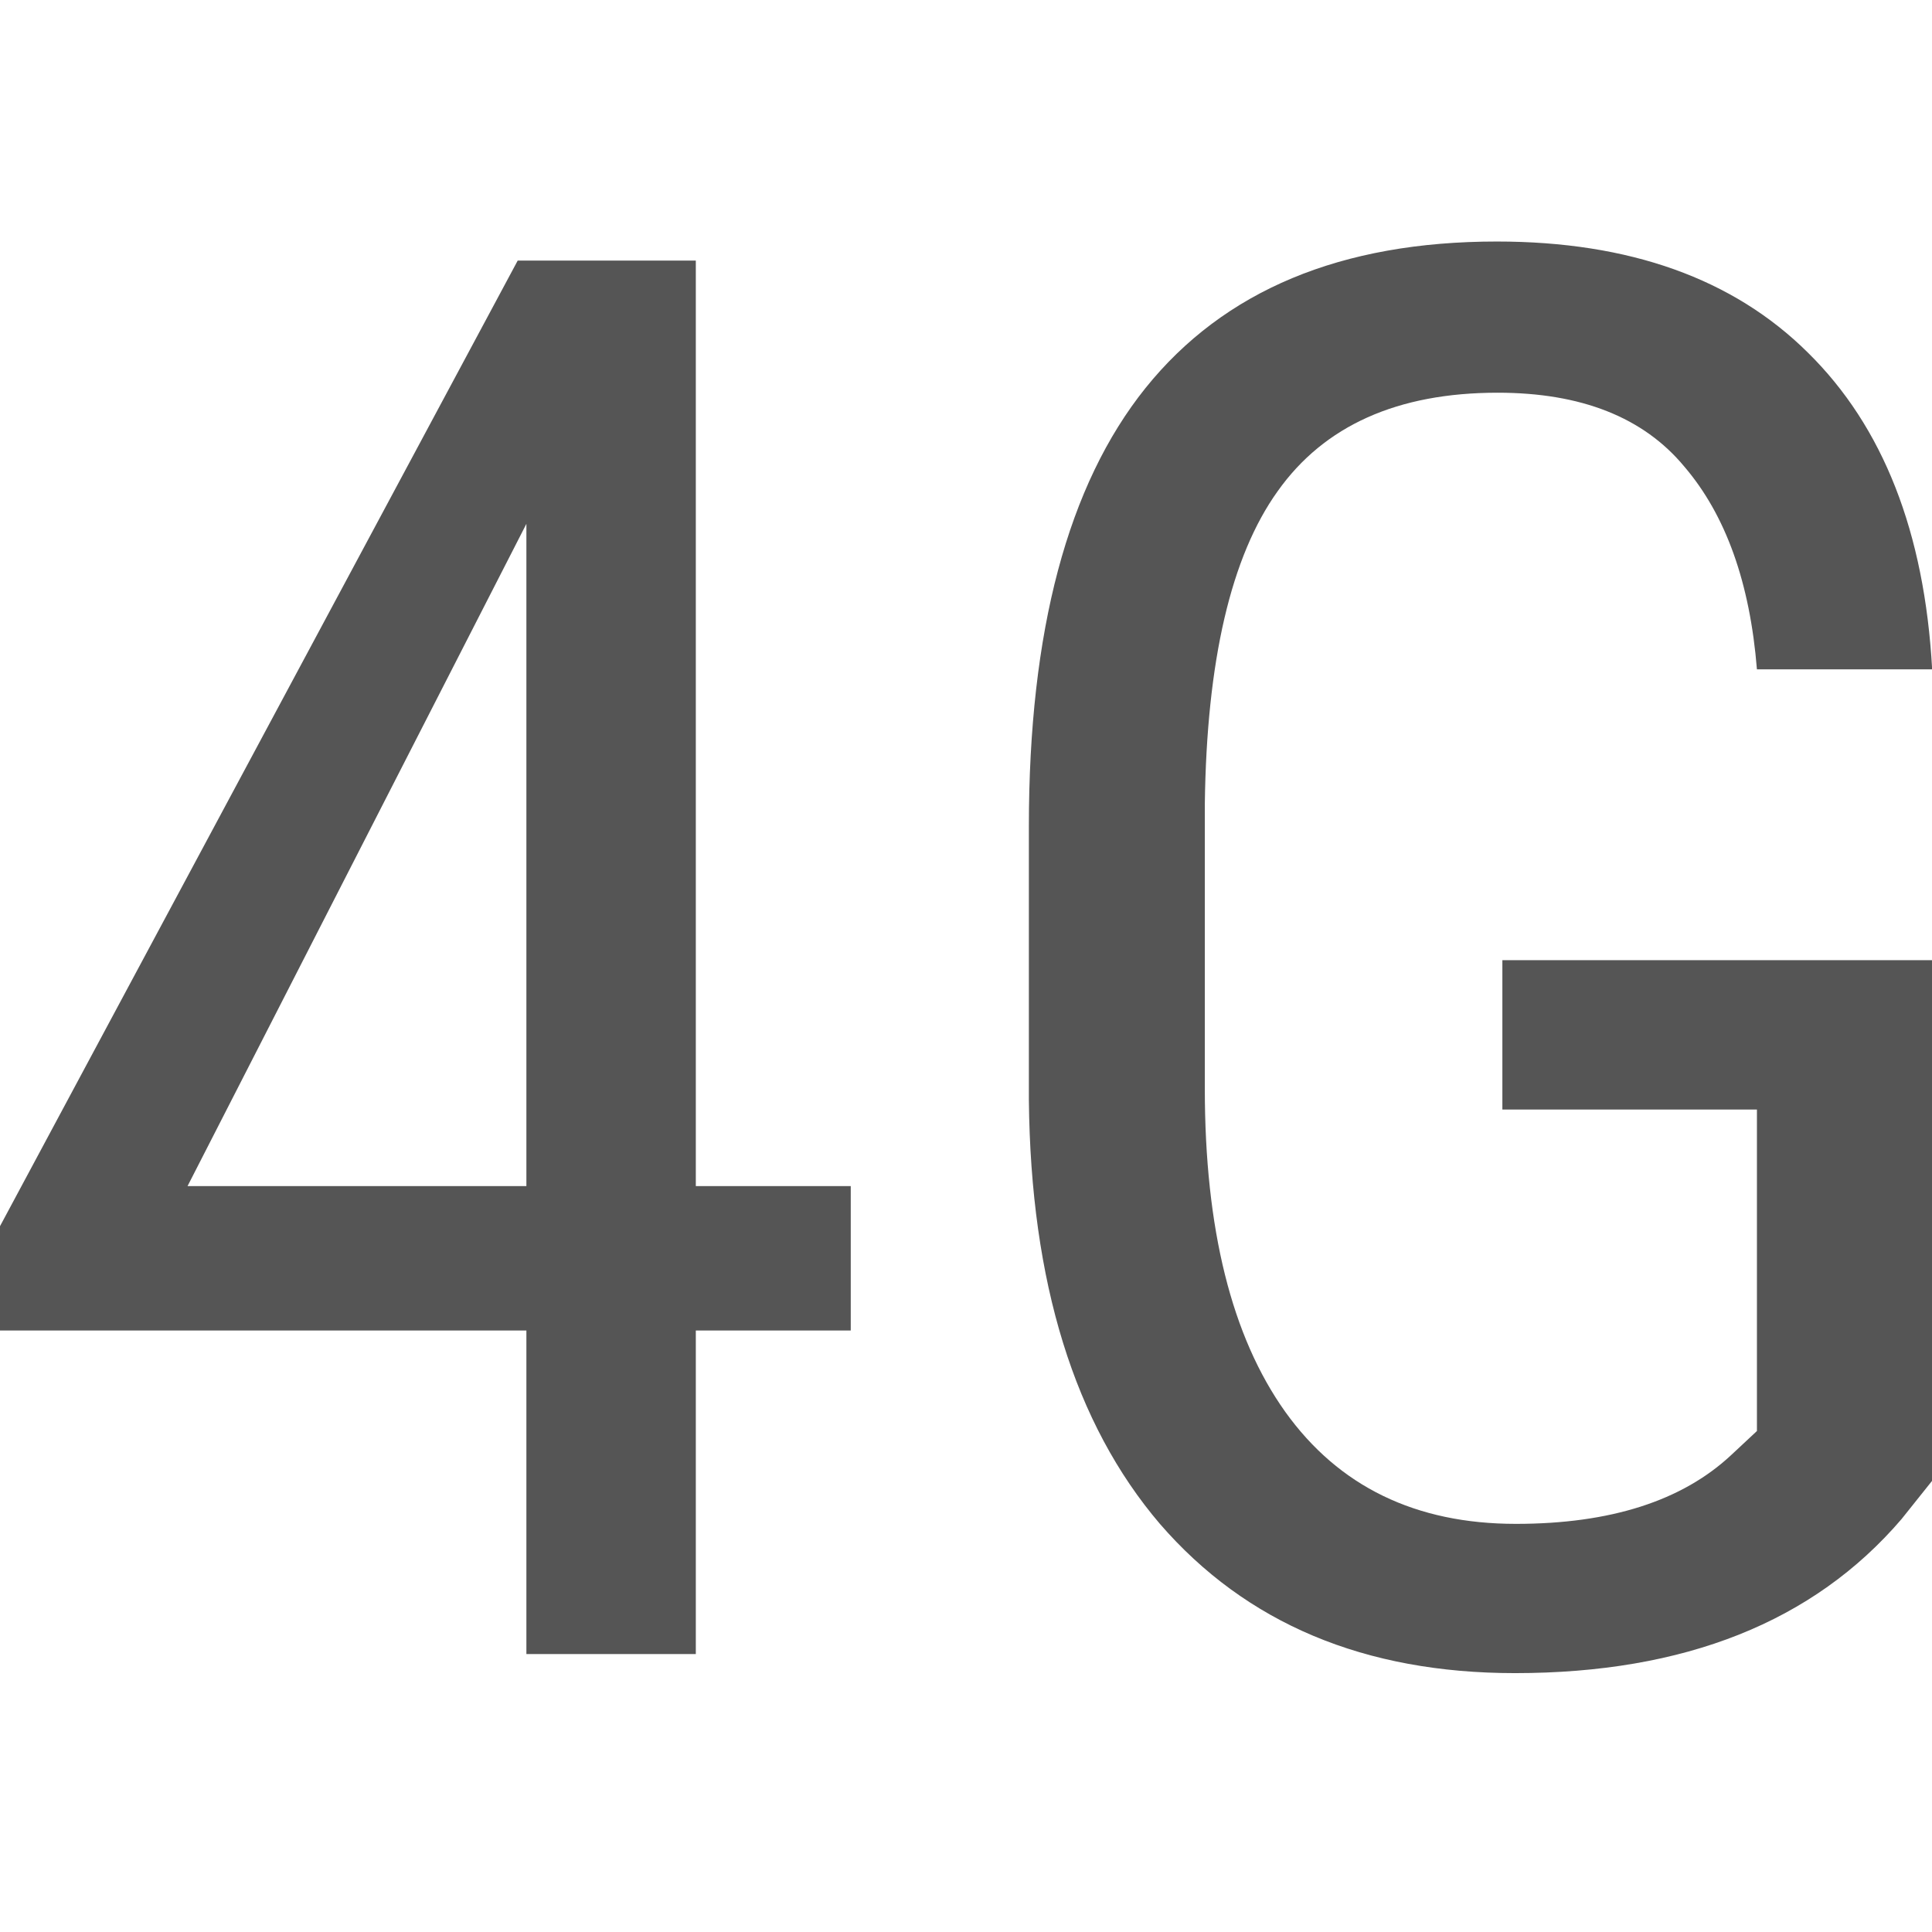
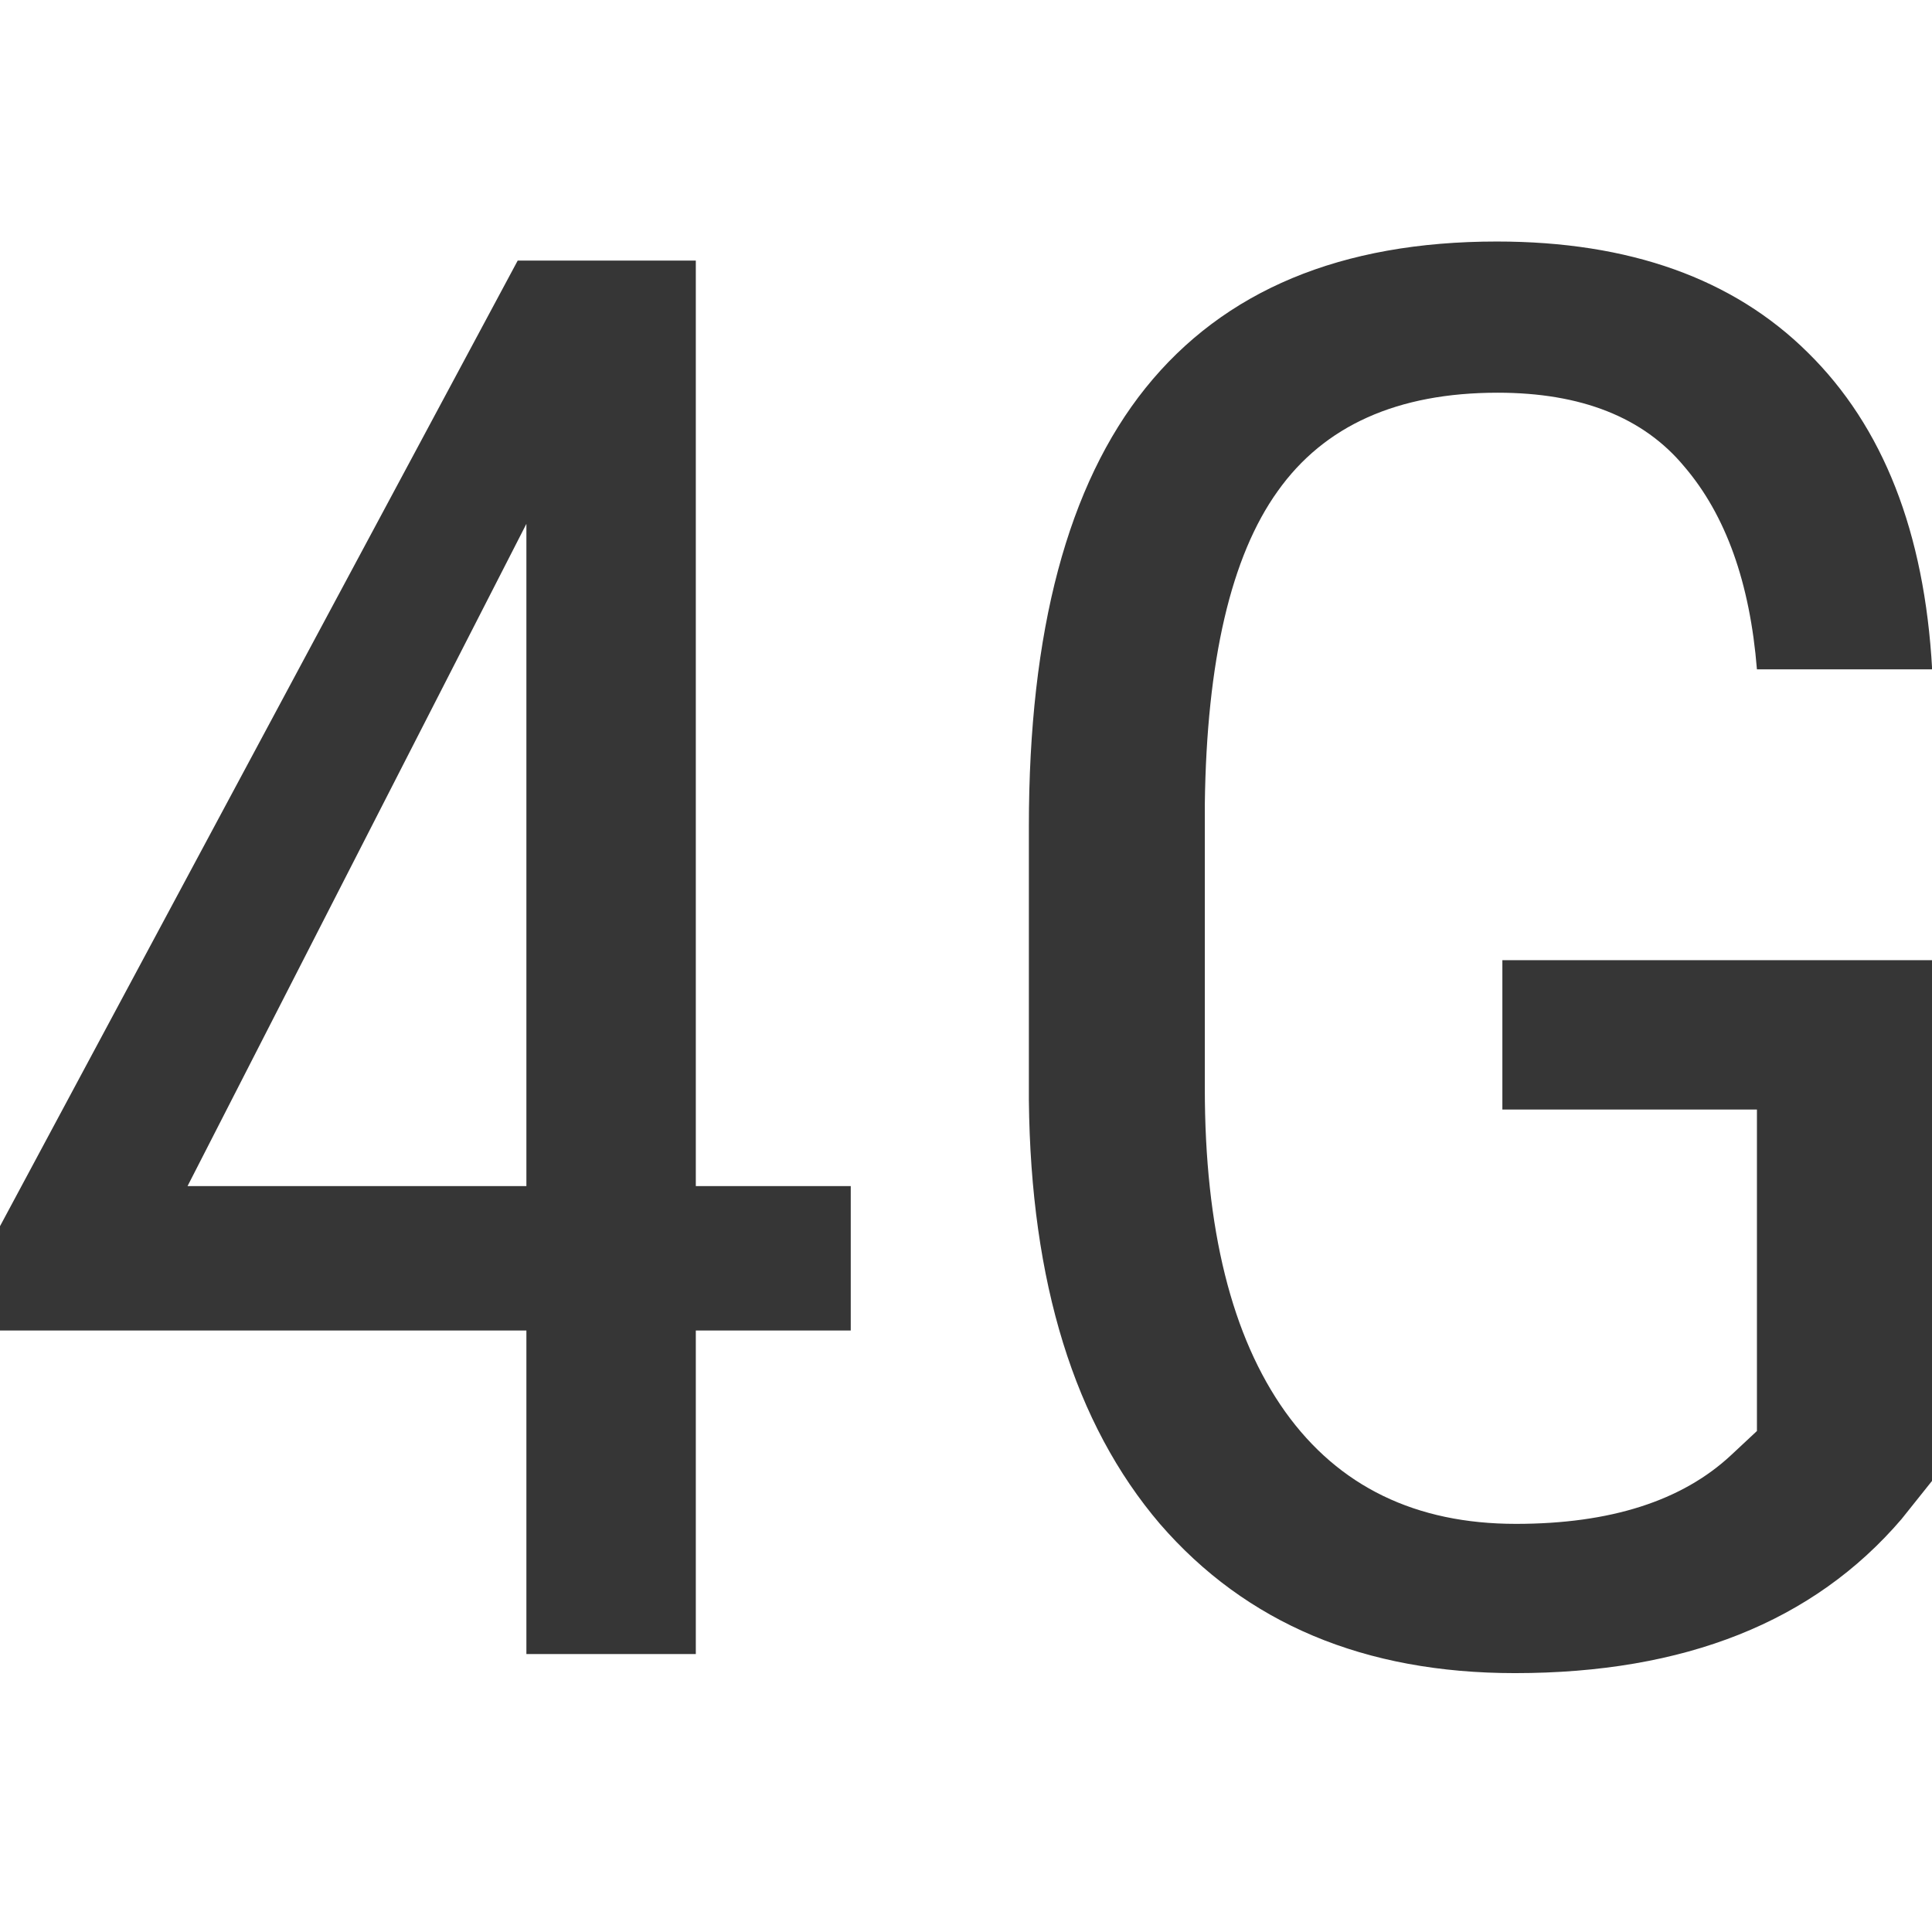
<svg xmlns="http://www.w3.org/2000/svg" width="16" height="16" viewBox="0 0 4.233 4.233" version="1.1" id="svg11945">
  <defs id="defs11942" />
-   <path id="path841" style="fill:#555555;fill-opacity:1" d="M 12.395 2 C 11.105 2 10.136 2.405 9.486 3.213 C 8.842 4.016 8.52 5.225 8.52 6.842 L 8.52 9.109 C 8.535 10.62 8.898 11.79 9.605 12.619 C 10.319 13.443 11.298 13.855 12.545 13.855 C 13.95 13.855 15.017 13.431 15.746 12.58 L 16 12.262 L 16 7.951 L 12.441 7.951 L 12.441 9.188 L 14.549 9.188 L 14.549 11.85 L 14.336 12.049 C 13.929 12.429 13.335 12.619 12.553 12.619 C 11.723 12.619 11.086 12.31 10.643 11.691 C 10.199 11.068 9.977 10.176 9.977 9.014 L 9.977 6.66 C 9.992 5.471 10.194 4.607 10.58 4.068 C 10.966 3.524 11.573 3.252 12.402 3.252 C 13.094 3.252 13.609 3.456 13.947 3.863 C 14.291 4.265 14.491 4.824 14.549 5.543 L 16 5.543 C 15.937 4.407 15.594 3.533 14.971 2.92 C 14.353 2.307 13.493 2 12.395 2 z M 4.287 2.158 L 0 10.154 L 0 11.018 L 4.359 11.018 L 4.359 13.697 L 5.762 13.697 L 5.762 11.018 L 7.045 11.018 L 7.045 9.822 L 5.762 9.822 L 5.762 2.158 L 4.287 2.158 z M 4.359 4.338 L 4.359 9.822 L 1.553 9.822 L 4.359 4.338 z " transform="scale(0.2645833)" />
+   <path id="path841" style="fill:#363636;fill-opacity:1" d="M 12.395 2 C 11.105 2 10.136 2.405 9.486 3.213 C 8.842 4.016 8.52 5.225 8.52 6.842 L 8.52 9.109 C 8.535 10.62 8.898 11.79 9.605 12.619 C 10.319 13.443 11.298 13.855 12.545 13.855 C 13.95 13.855 15.017 13.431 15.746 12.58 L 16 12.262 L 16 7.951 L 12.441 7.951 L 12.441 9.188 L 14.549 9.188 L 14.549 11.85 L 14.336 12.049 C 13.929 12.429 13.335 12.619 12.553 12.619 C 11.723 12.619 11.086 12.31 10.643 11.691 C 10.199 11.068 9.977 10.176 9.977 9.014 L 9.977 6.66 C 9.992 5.471 10.194 4.607 10.58 4.068 C 10.966 3.524 11.573 3.252 12.402 3.252 C 13.094 3.252 13.609 3.456 13.947 3.863 C 14.291 4.265 14.491 4.824 14.549 5.543 L 16 5.543 C 15.937 4.407 15.594 3.533 14.971 2.92 C 14.353 2.307 13.493 2 12.395 2 z M 4.287 2.158 L 0 10.154 L 0 11.018 L 4.359 11.018 L 4.359 13.697 L 5.762 13.697 L 5.762 11.018 L 7.045 11.018 L 7.045 9.822 L 5.762 9.822 L 5.762 2.158 L 4.287 2.158 z M 4.359 4.338 L 4.359 9.822 L 1.553 9.822 L 4.359 4.338 z " transform="scale(0.2645833)" />
</svg>
